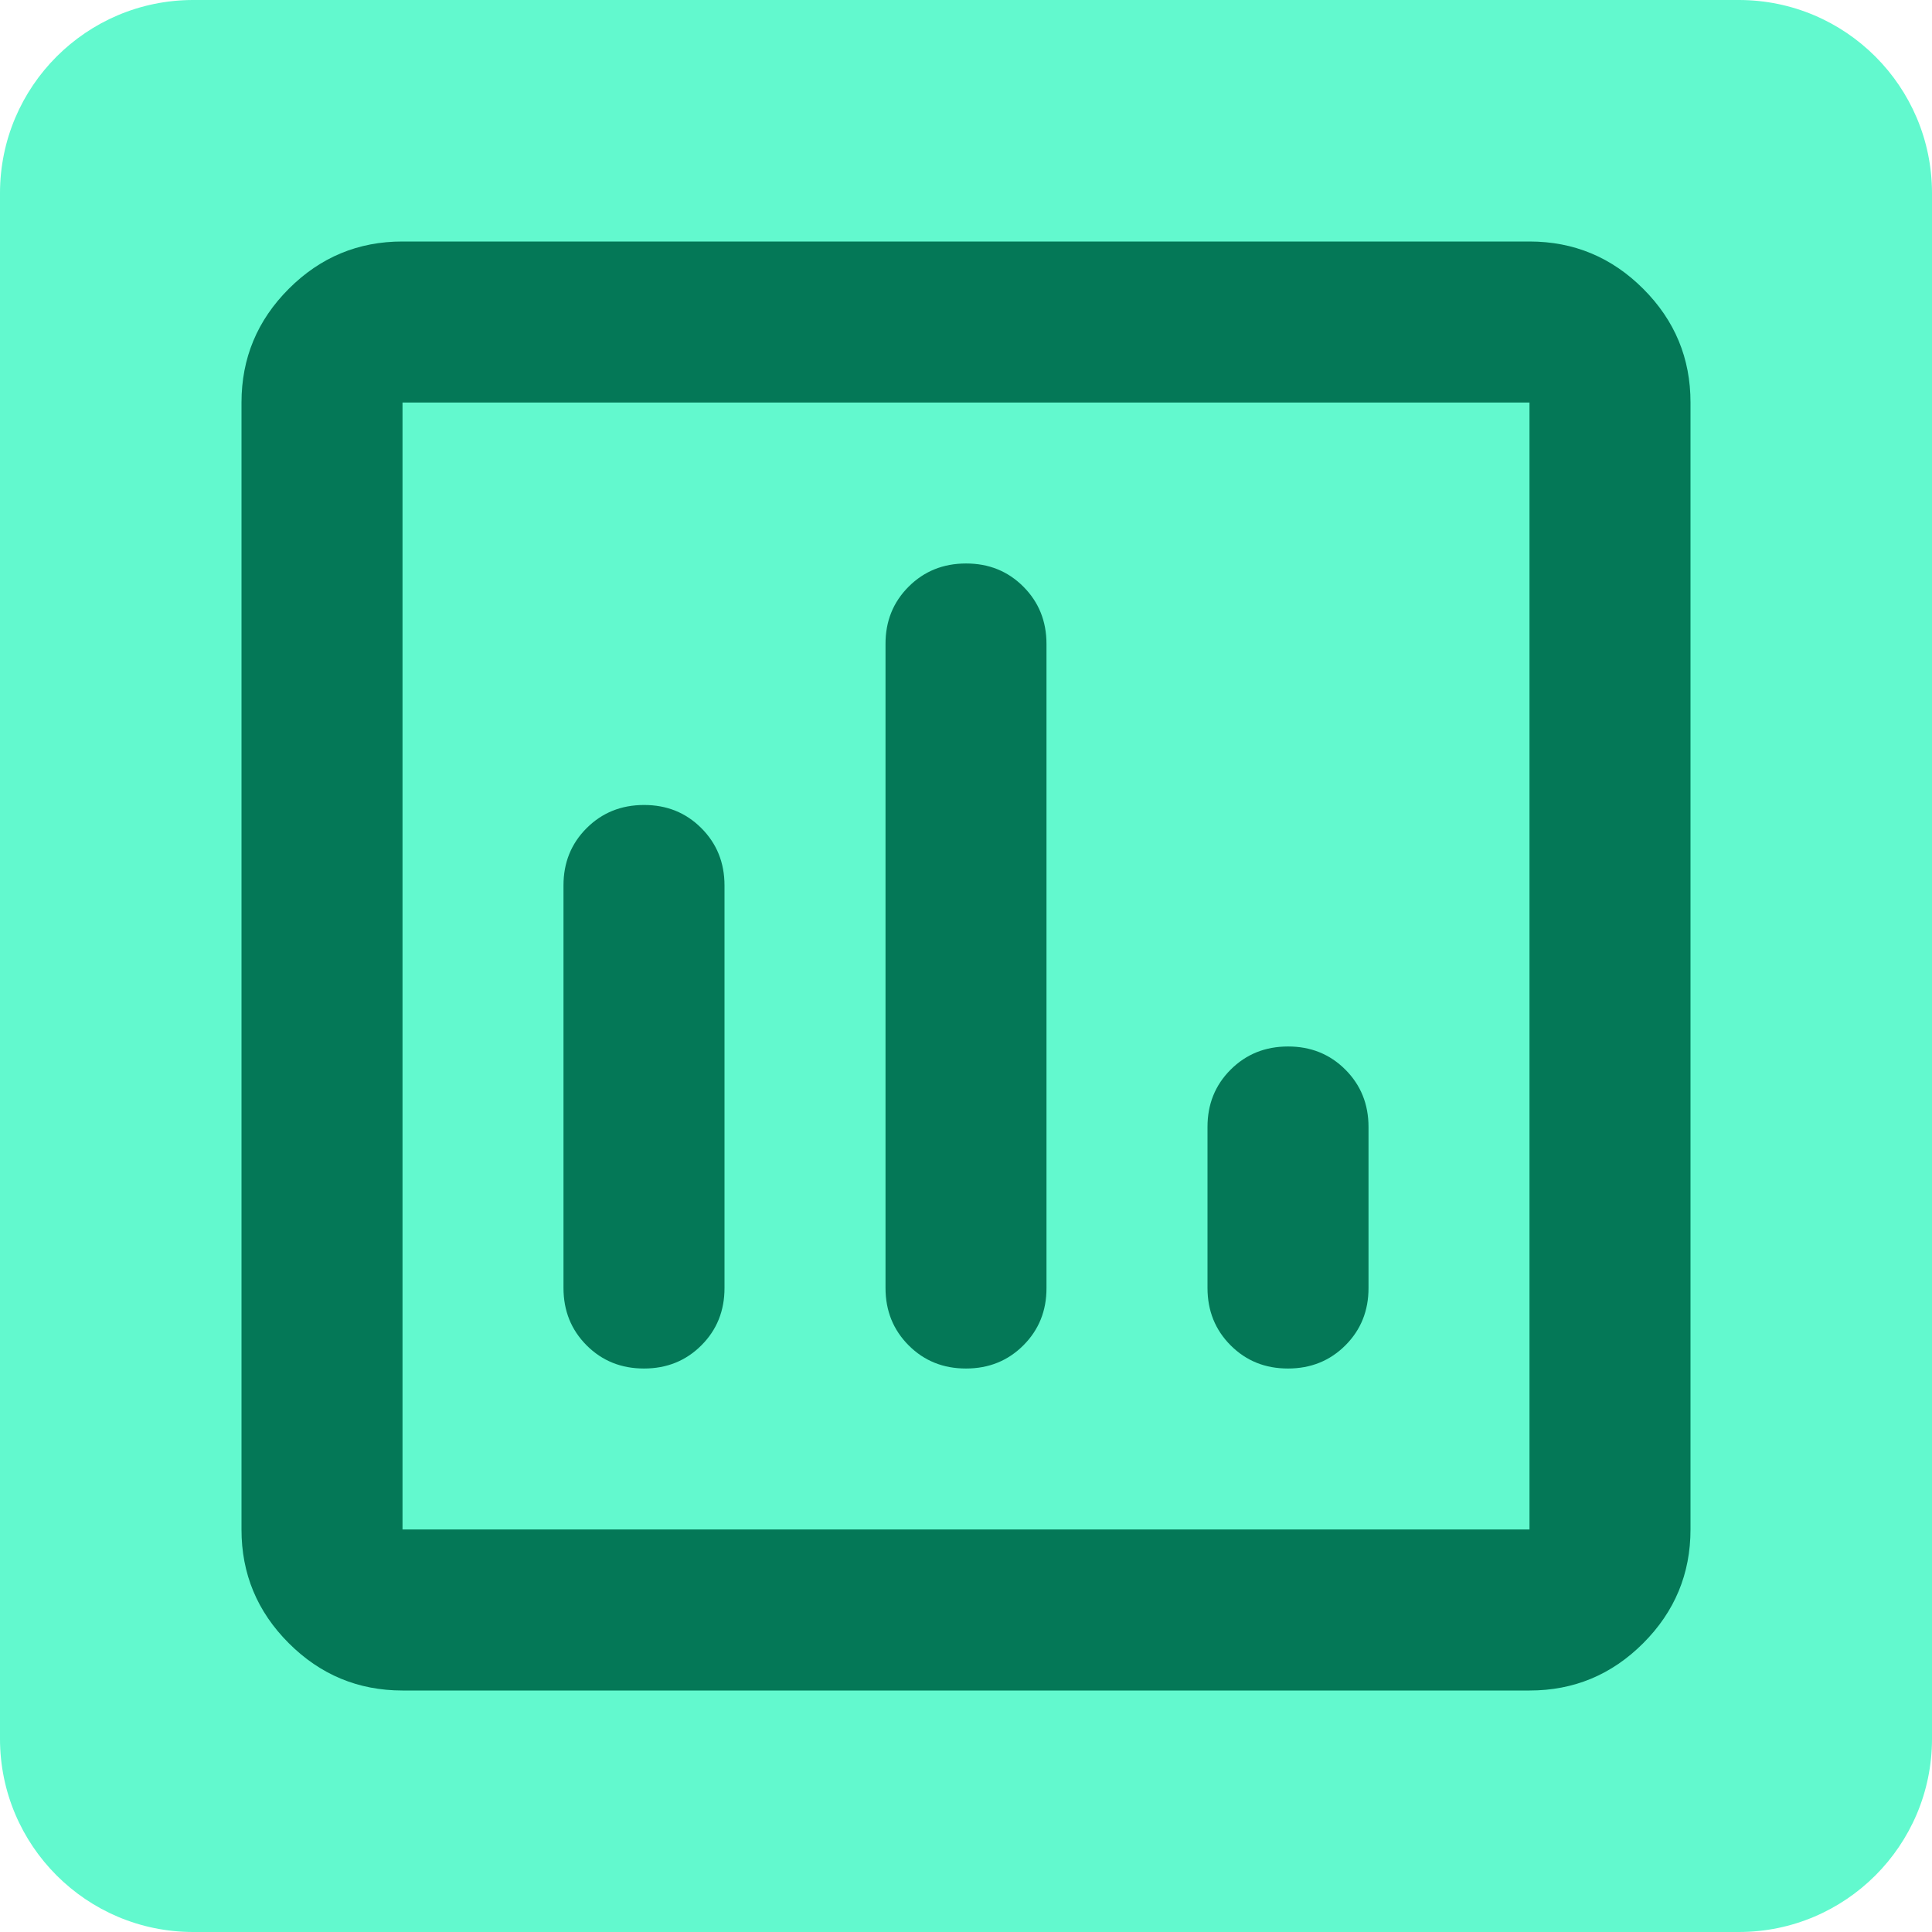
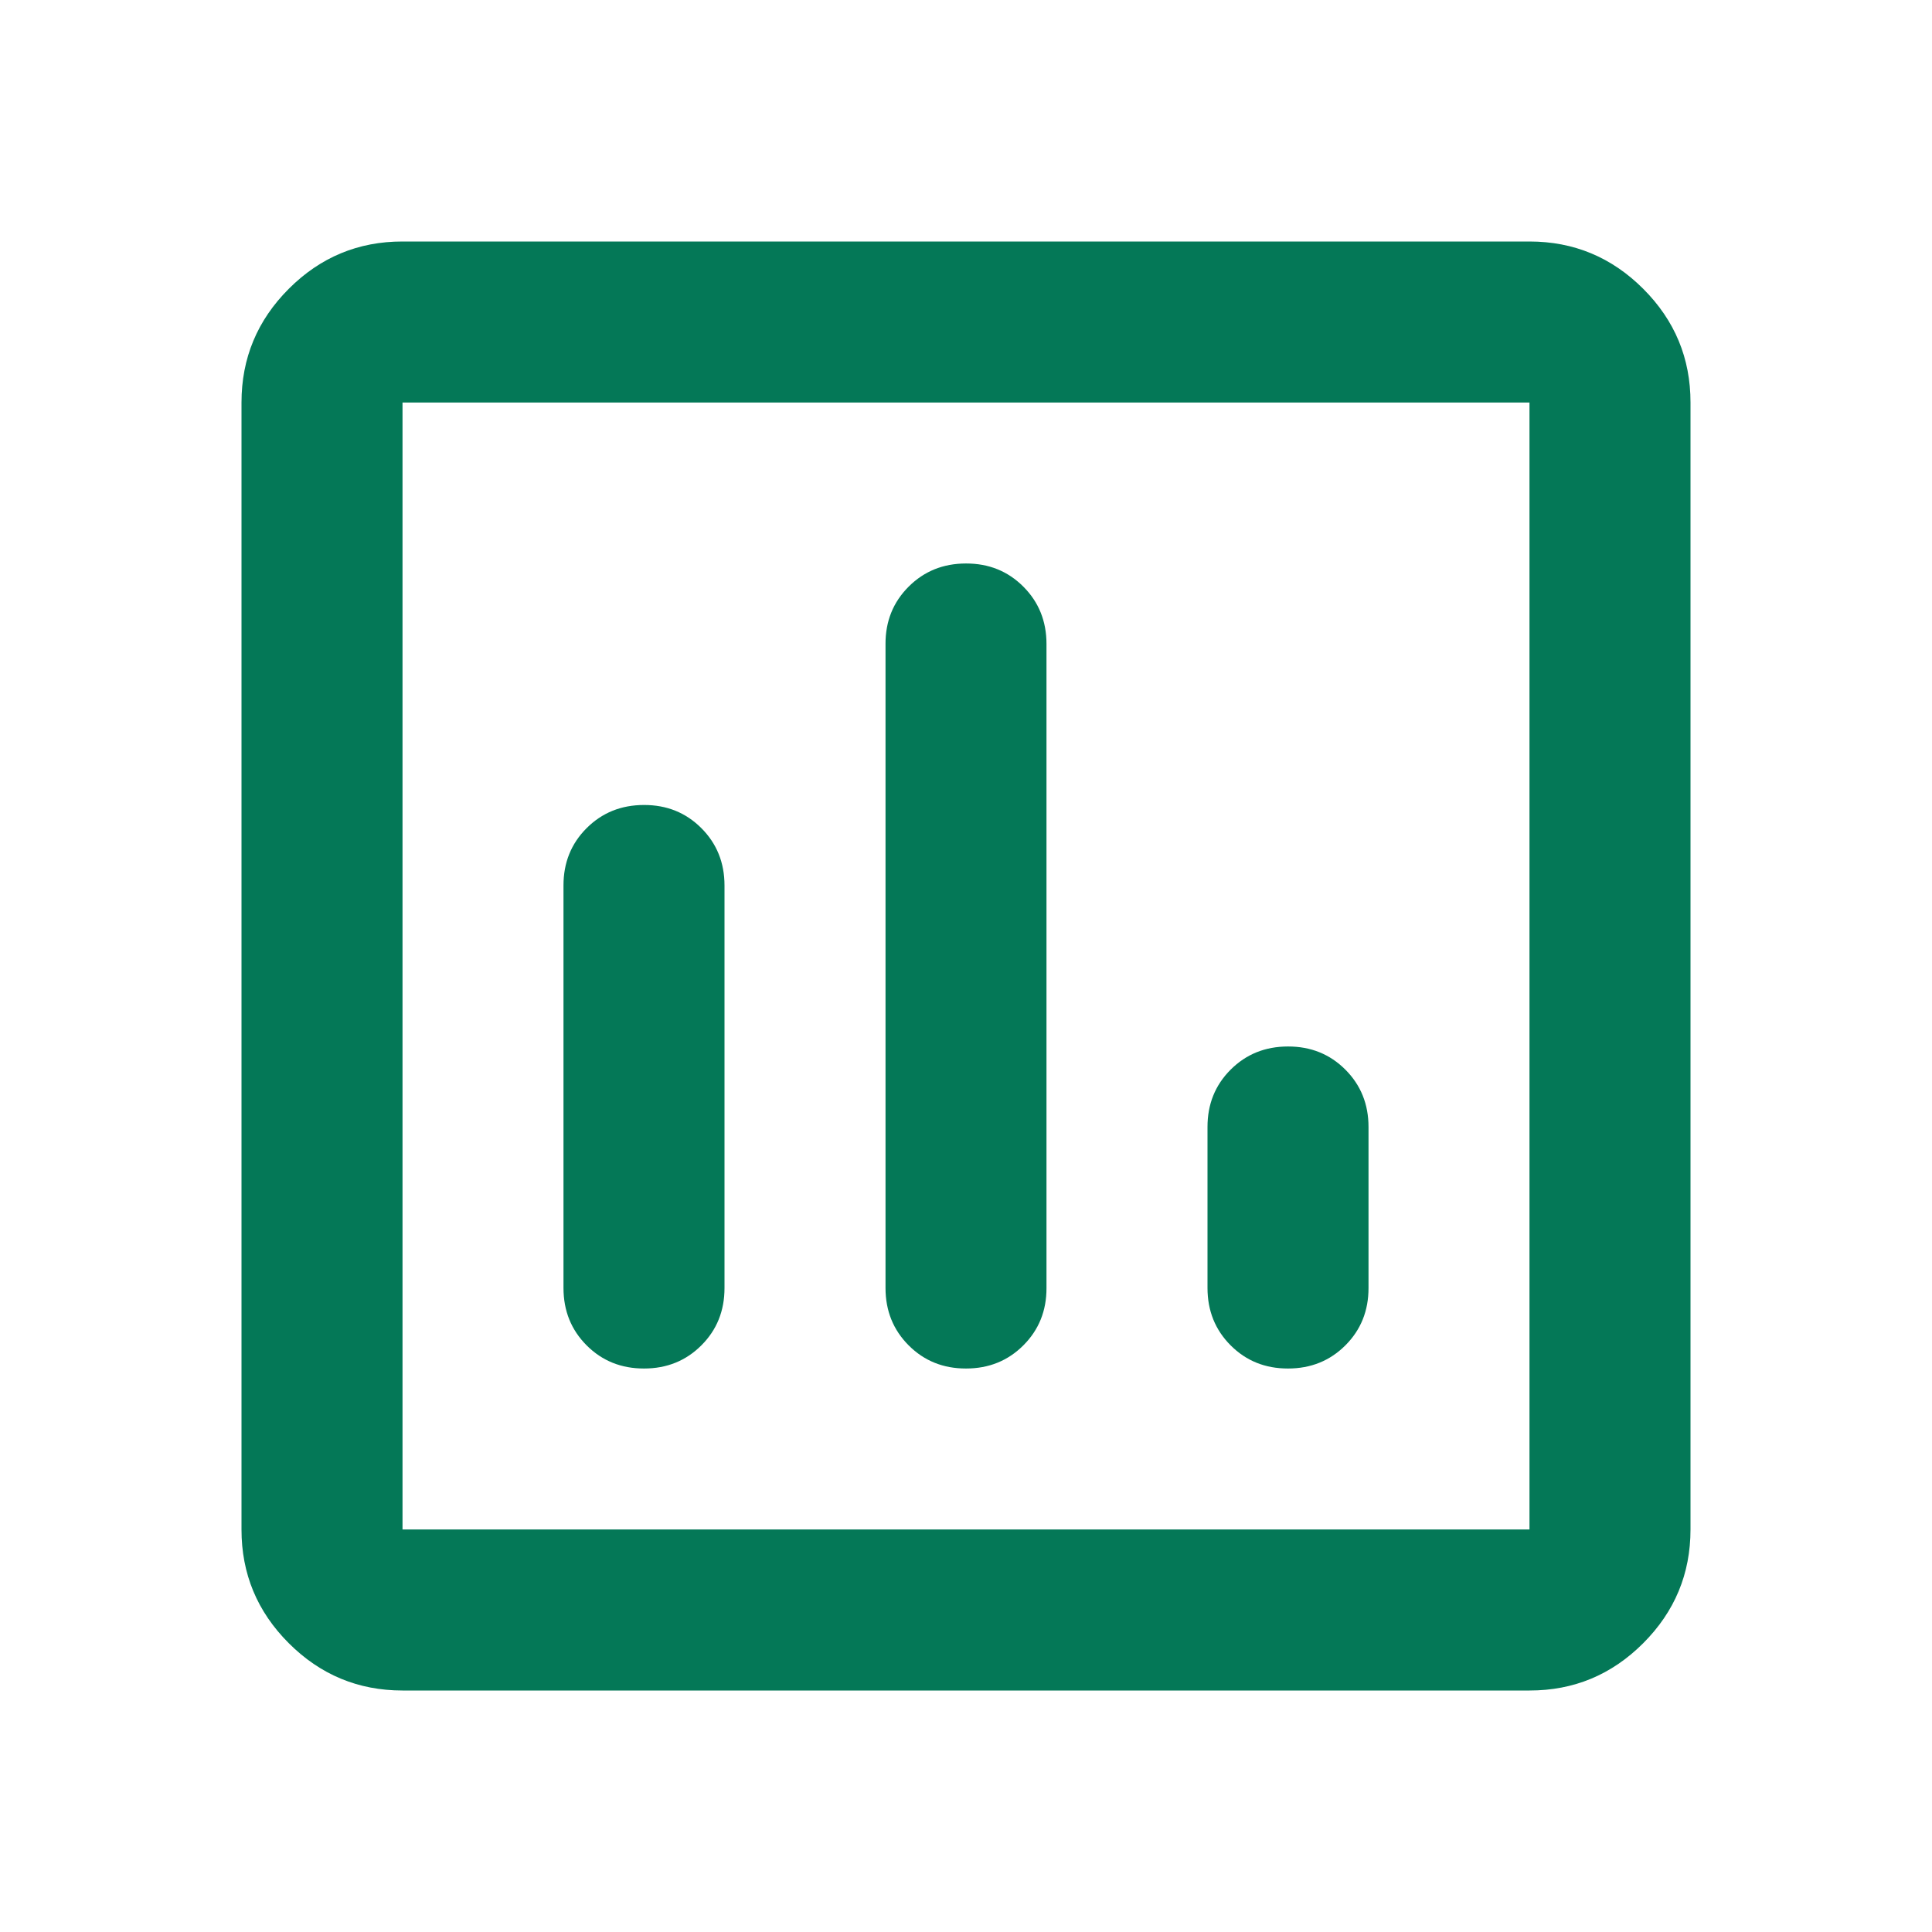
<svg xmlns="http://www.w3.org/2000/svg" width="50" height="50" viewBox="0 0 50 50" fill="none">
-   <path d="M0 5C0 2.239 2.239 0 5 0H45C47.761 0 50 2.239 50 5V45C50 47.761 47.761 50 45 50H5C2.239 50 0 47.761 0 45V5Z" fill="#62F9CE" />
  <path d="M16.667 35.417C17.257 35.417 17.752 35.217 18.152 34.817C18.552 34.417 18.751 33.922 18.75 33.333V22.917C18.75 22.326 18.55 21.831 18.15 21.431C17.75 21.031 17.256 20.832 16.667 20.833C16.076 20.833 15.581 21.033 15.181 21.433C14.781 21.833 14.582 22.328 14.583 22.917V33.333C14.583 33.924 14.783 34.419 15.183 34.819C15.583 35.219 16.078 35.418 16.667 35.417ZM25 35.417C25.59 35.417 26.085 35.217 26.485 34.817C26.885 34.417 27.085 33.922 27.083 33.333V16.667C27.083 16.076 26.883 15.581 26.483 15.181C26.083 14.781 25.589 14.582 25 14.583C24.41 14.583 23.915 14.783 23.515 15.183C23.115 15.583 22.915 16.078 22.917 16.667V33.333C22.917 33.924 23.117 34.419 23.517 34.819C23.917 35.219 24.411 35.418 25 35.417ZM33.333 35.417C33.924 35.417 34.419 35.217 34.819 34.817C35.219 34.417 35.418 33.922 35.417 33.333V29.167C35.417 28.576 35.217 28.081 34.817 27.681C34.417 27.281 33.922 27.082 33.333 27.083C32.743 27.083 32.248 27.283 31.848 27.683C31.448 28.083 31.249 28.578 31.25 29.167V33.333C31.25 33.924 31.45 34.419 31.85 34.819C32.25 35.219 32.744 35.418 33.333 35.417ZM10.417 43.75C9.271 43.75 8.29 43.342 7.473 42.525C6.656 41.708 6.249 40.728 6.25 39.583V10.417C6.25 9.271 6.658 8.29 7.475 7.473C8.292 6.656 9.272 6.249 10.417 6.25H39.583C40.729 6.25 41.71 6.658 42.527 7.475C43.344 8.292 43.751 9.272 43.75 10.417V39.583C43.75 40.729 43.342 41.71 42.525 42.527C41.708 43.344 40.728 43.751 39.583 43.75H10.417ZM10.417 39.583H39.583V10.417H10.417V39.583Z" fill="#047857" />
</svg>
